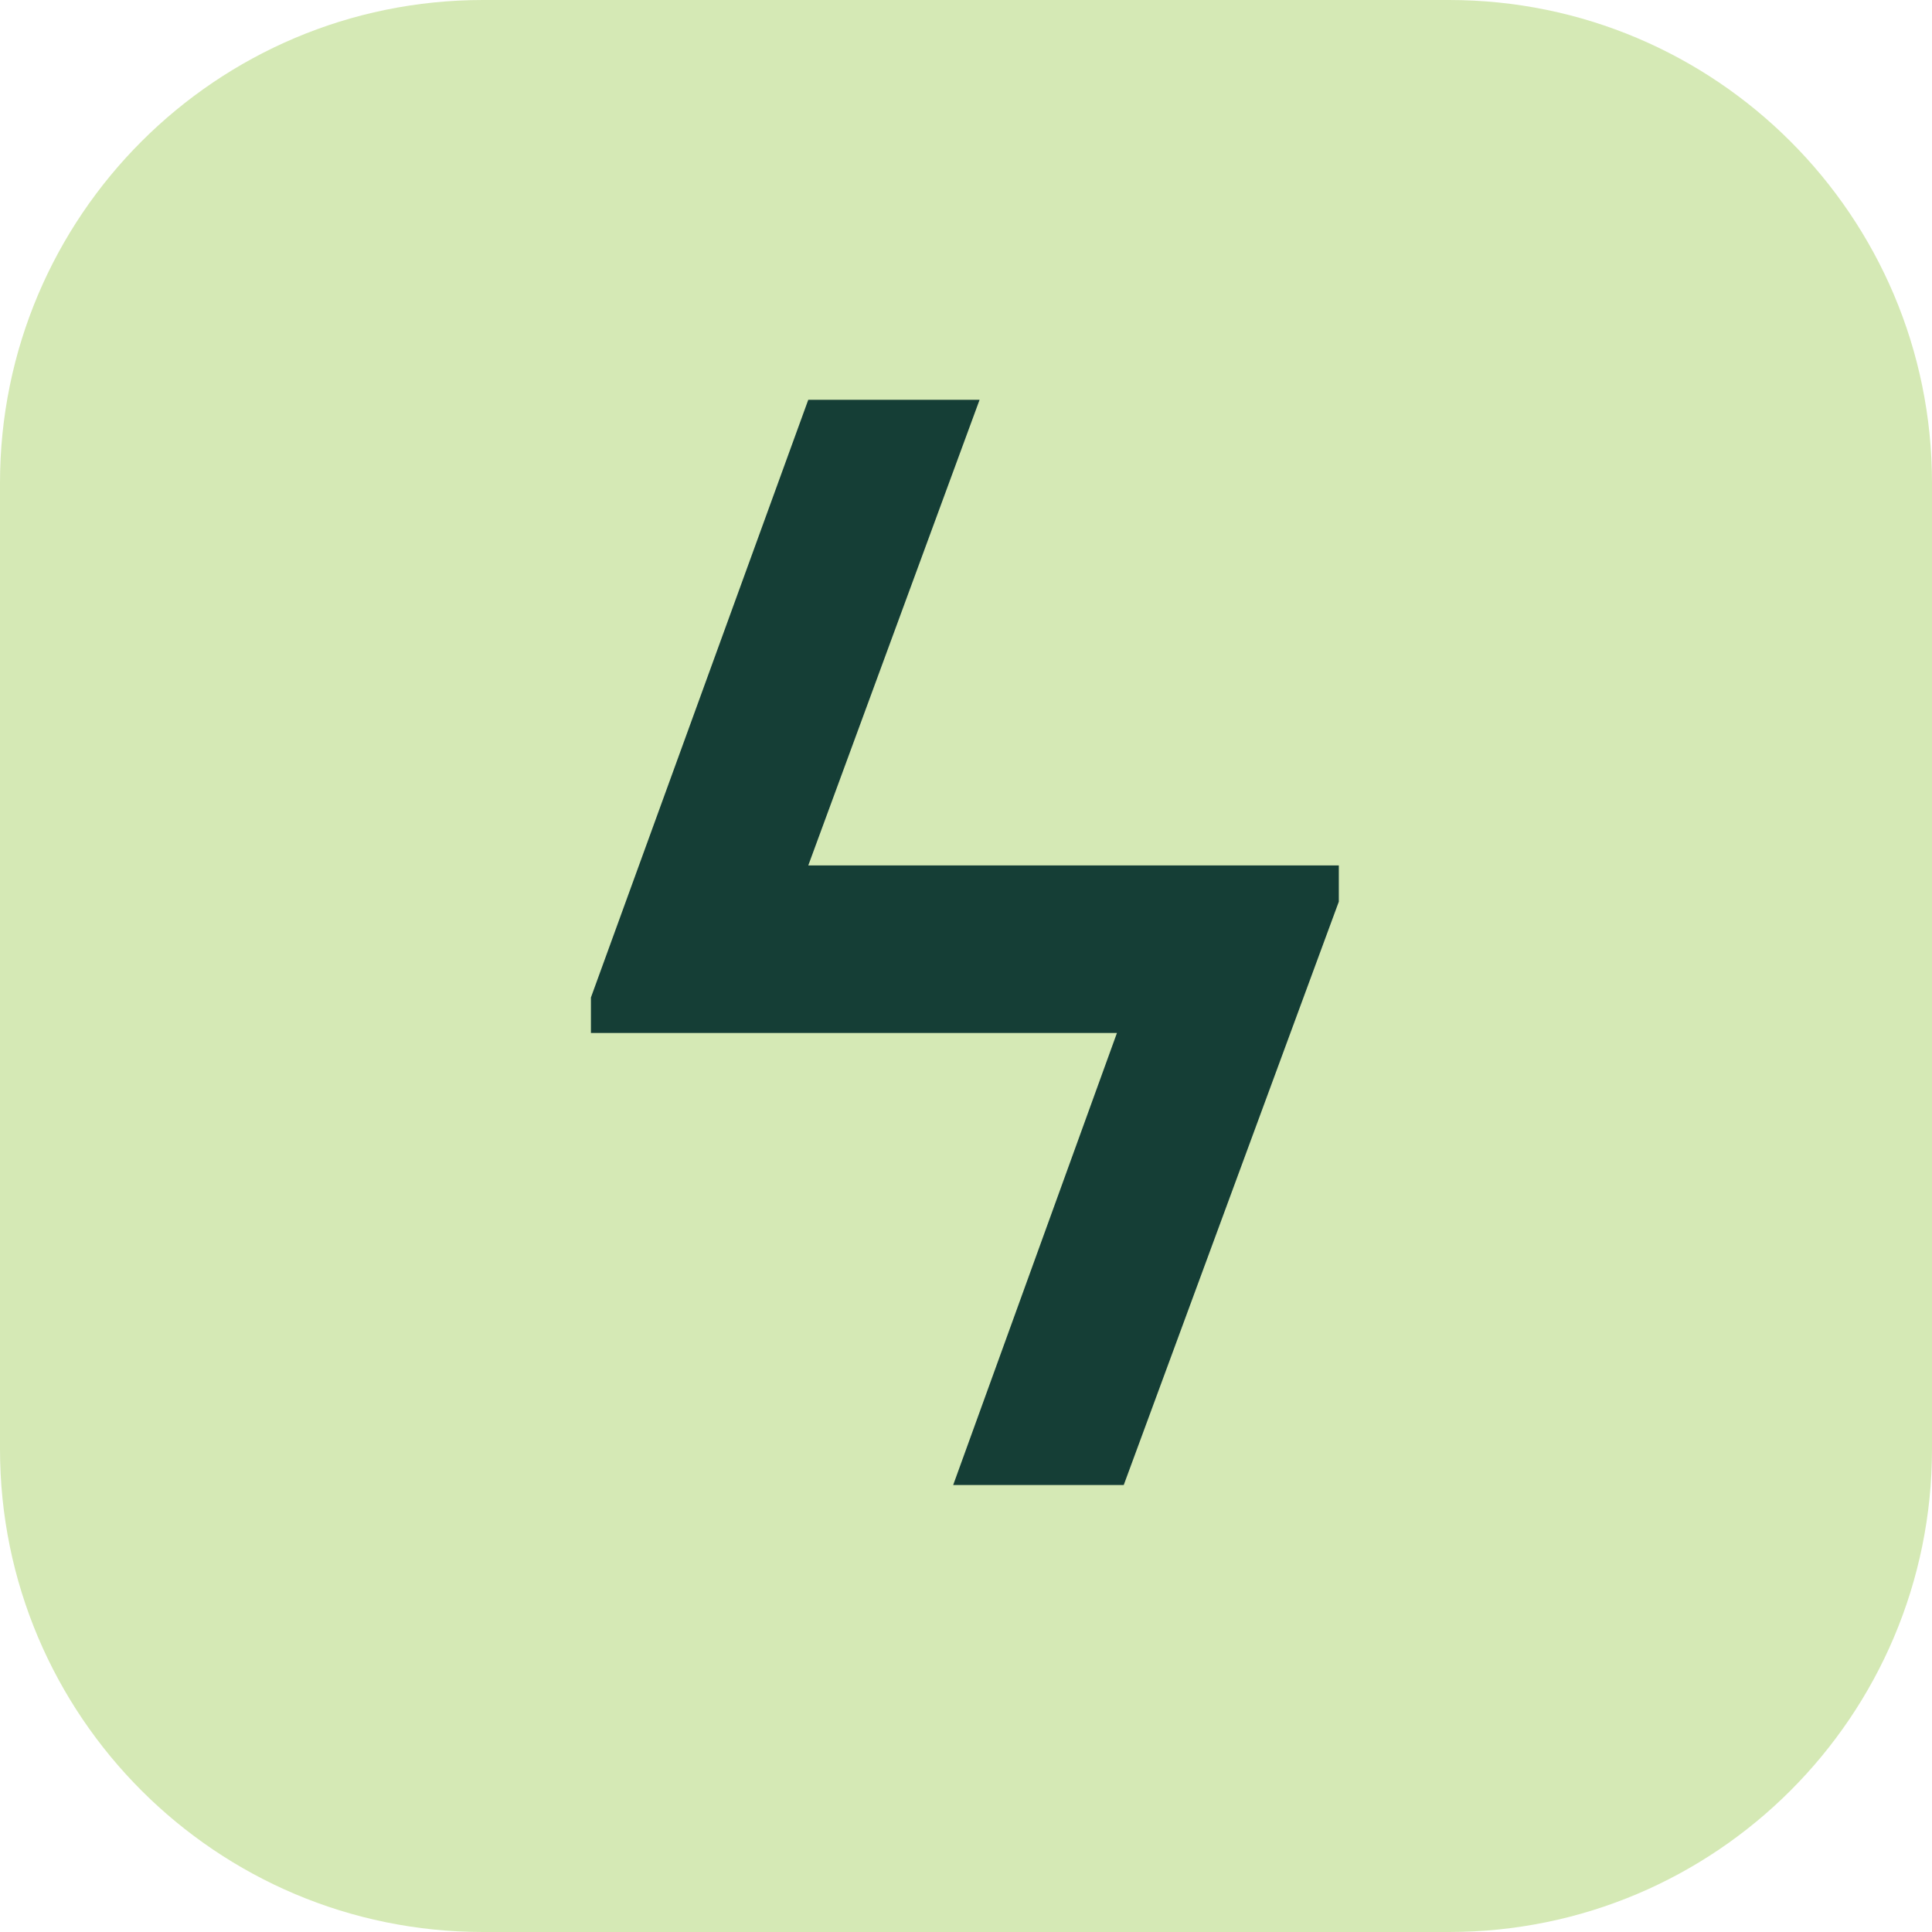
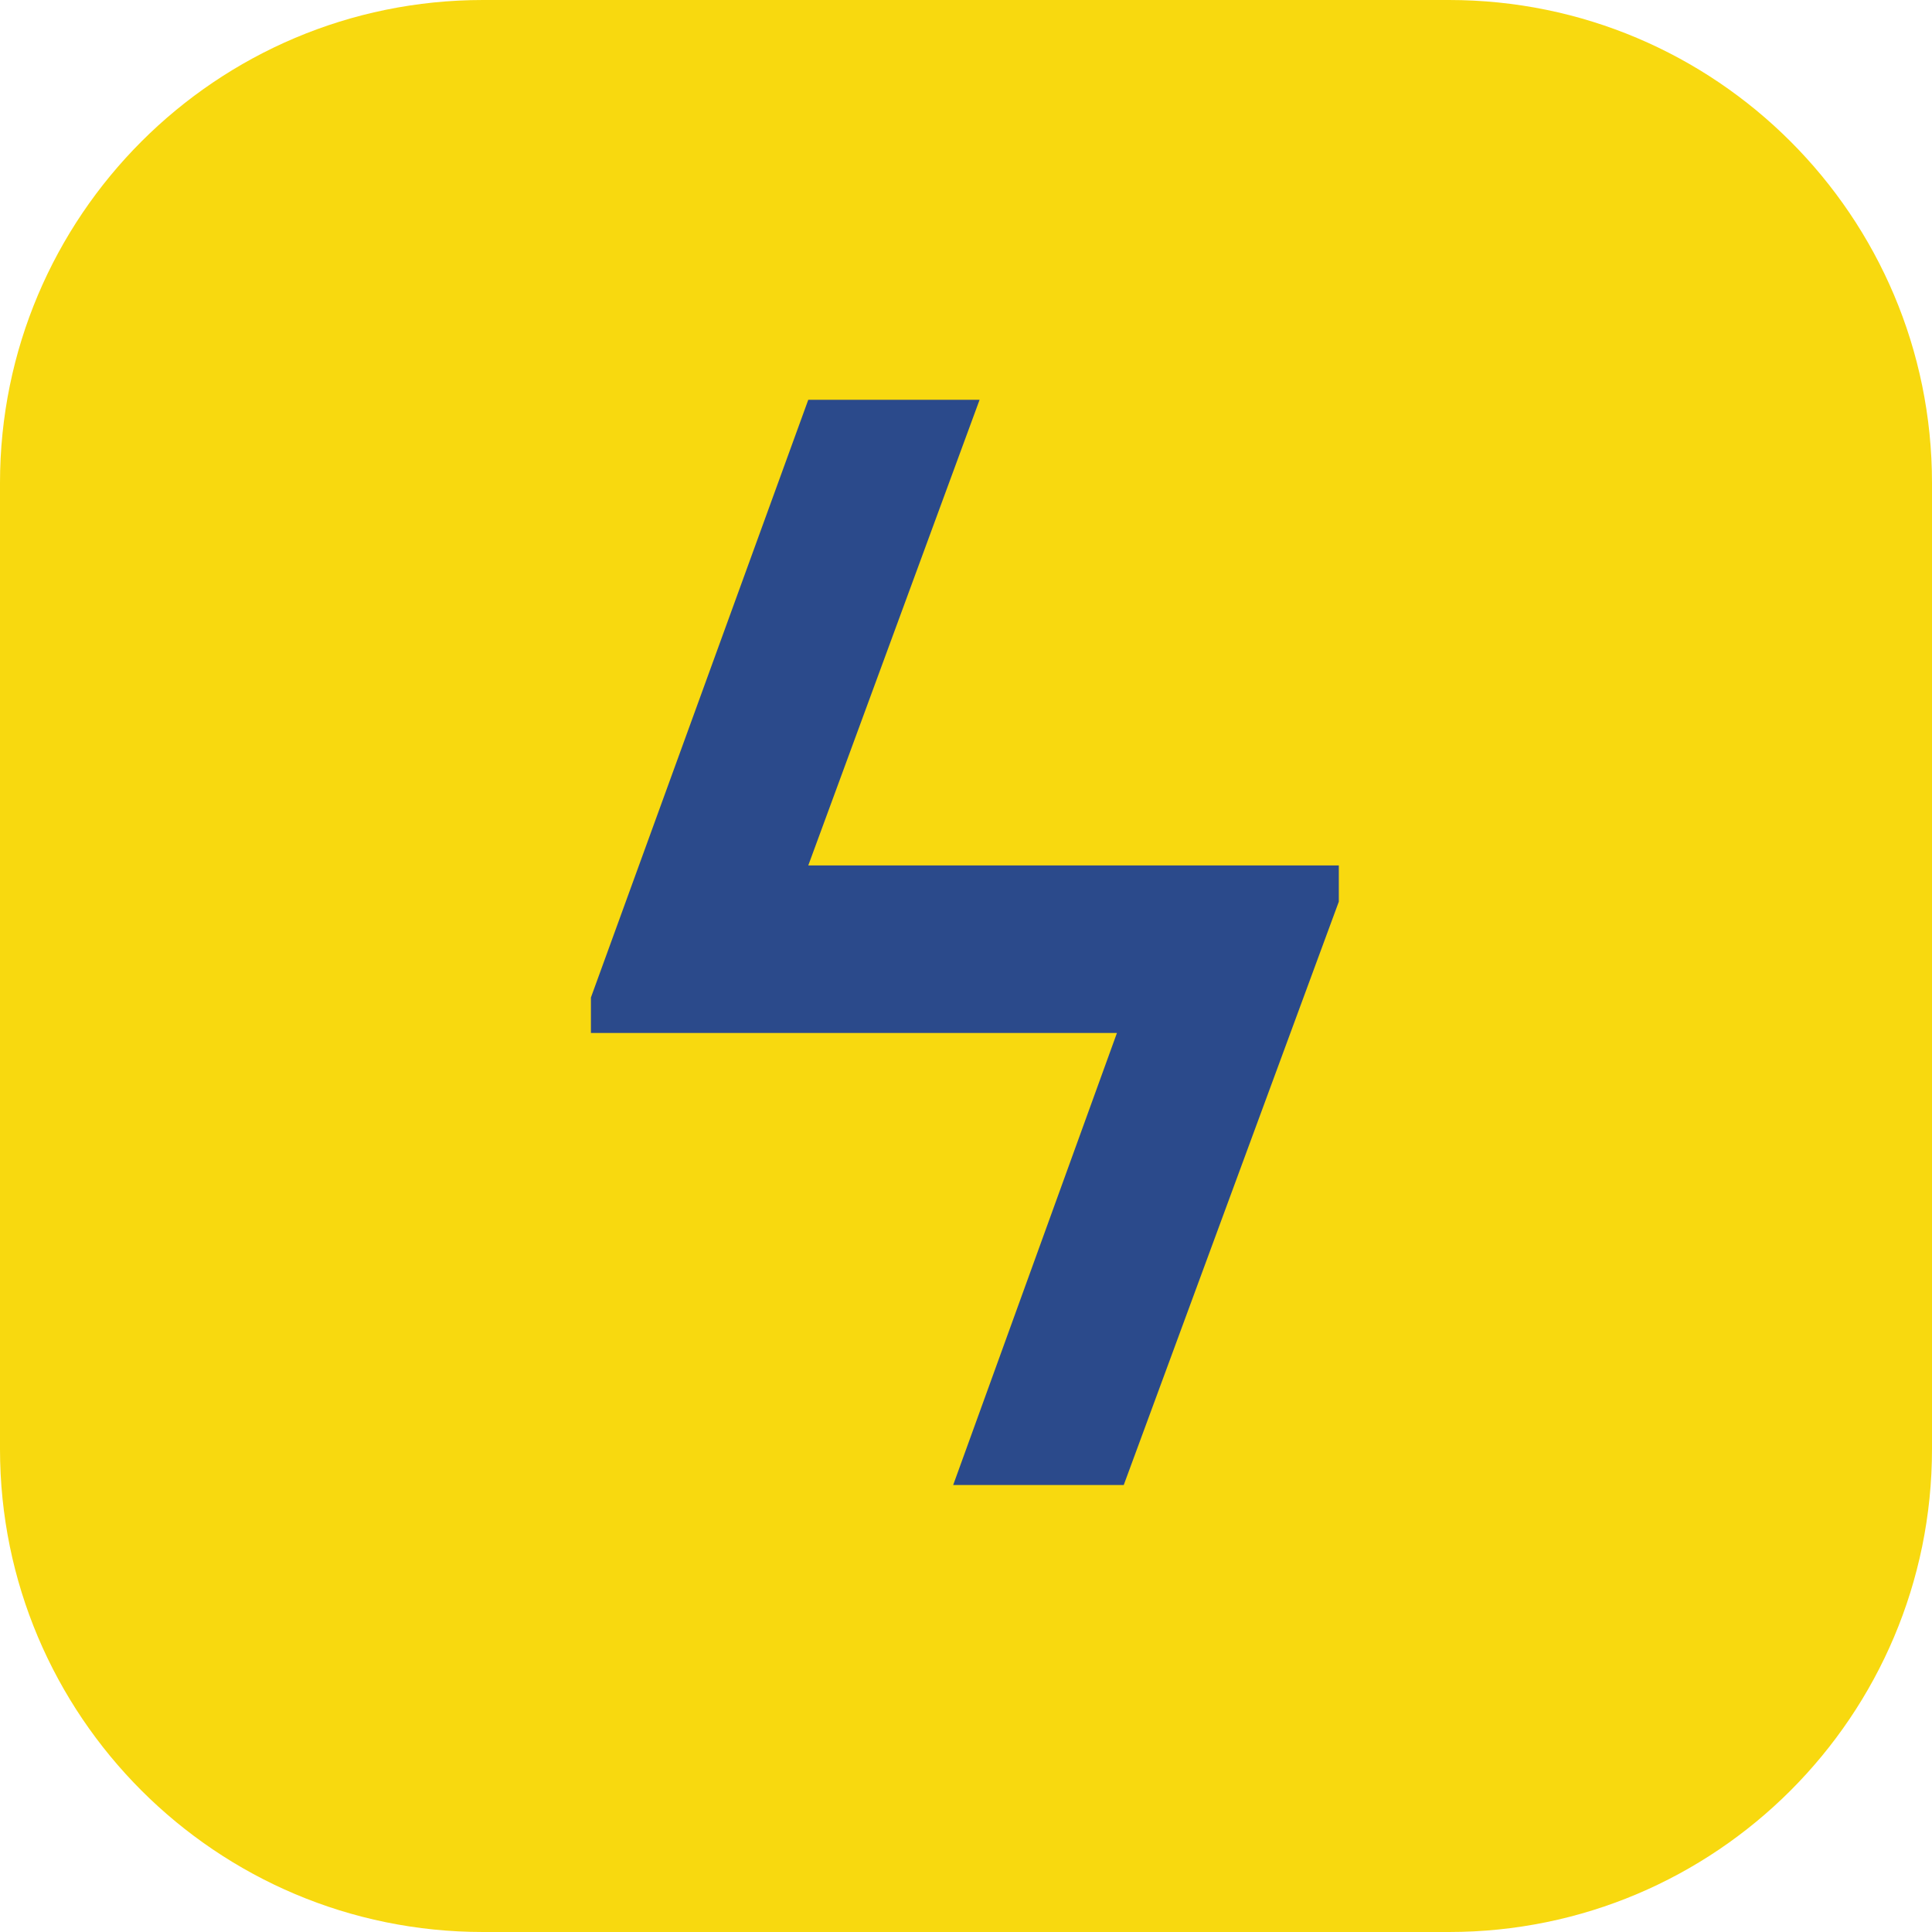
<svg xmlns="http://www.w3.org/2000/svg" viewBox="0 0 40 40">
-   <rect width="40" height="40" rx="10" fill="#d5e9b5" />
-   <text x="20" y="20" text-anchor="middle" dominant-baseline="central" font-family="Inter, Segoe UI, Arial, sans-serif" font-size="31" font-weight="700" fill="#153e36">ϟ</text>
+   <rect width="40" height="40" rx="10" fill="#f8d90f" />
+   <text x="20" y="20" text-anchor="middle" dominant-baseline="central" font-family="Inter, Segoe UI, Arial, sans-serif" font-size="31" font-weight="700" fill="#2b4a8b">ϟ</text>
</svg>
